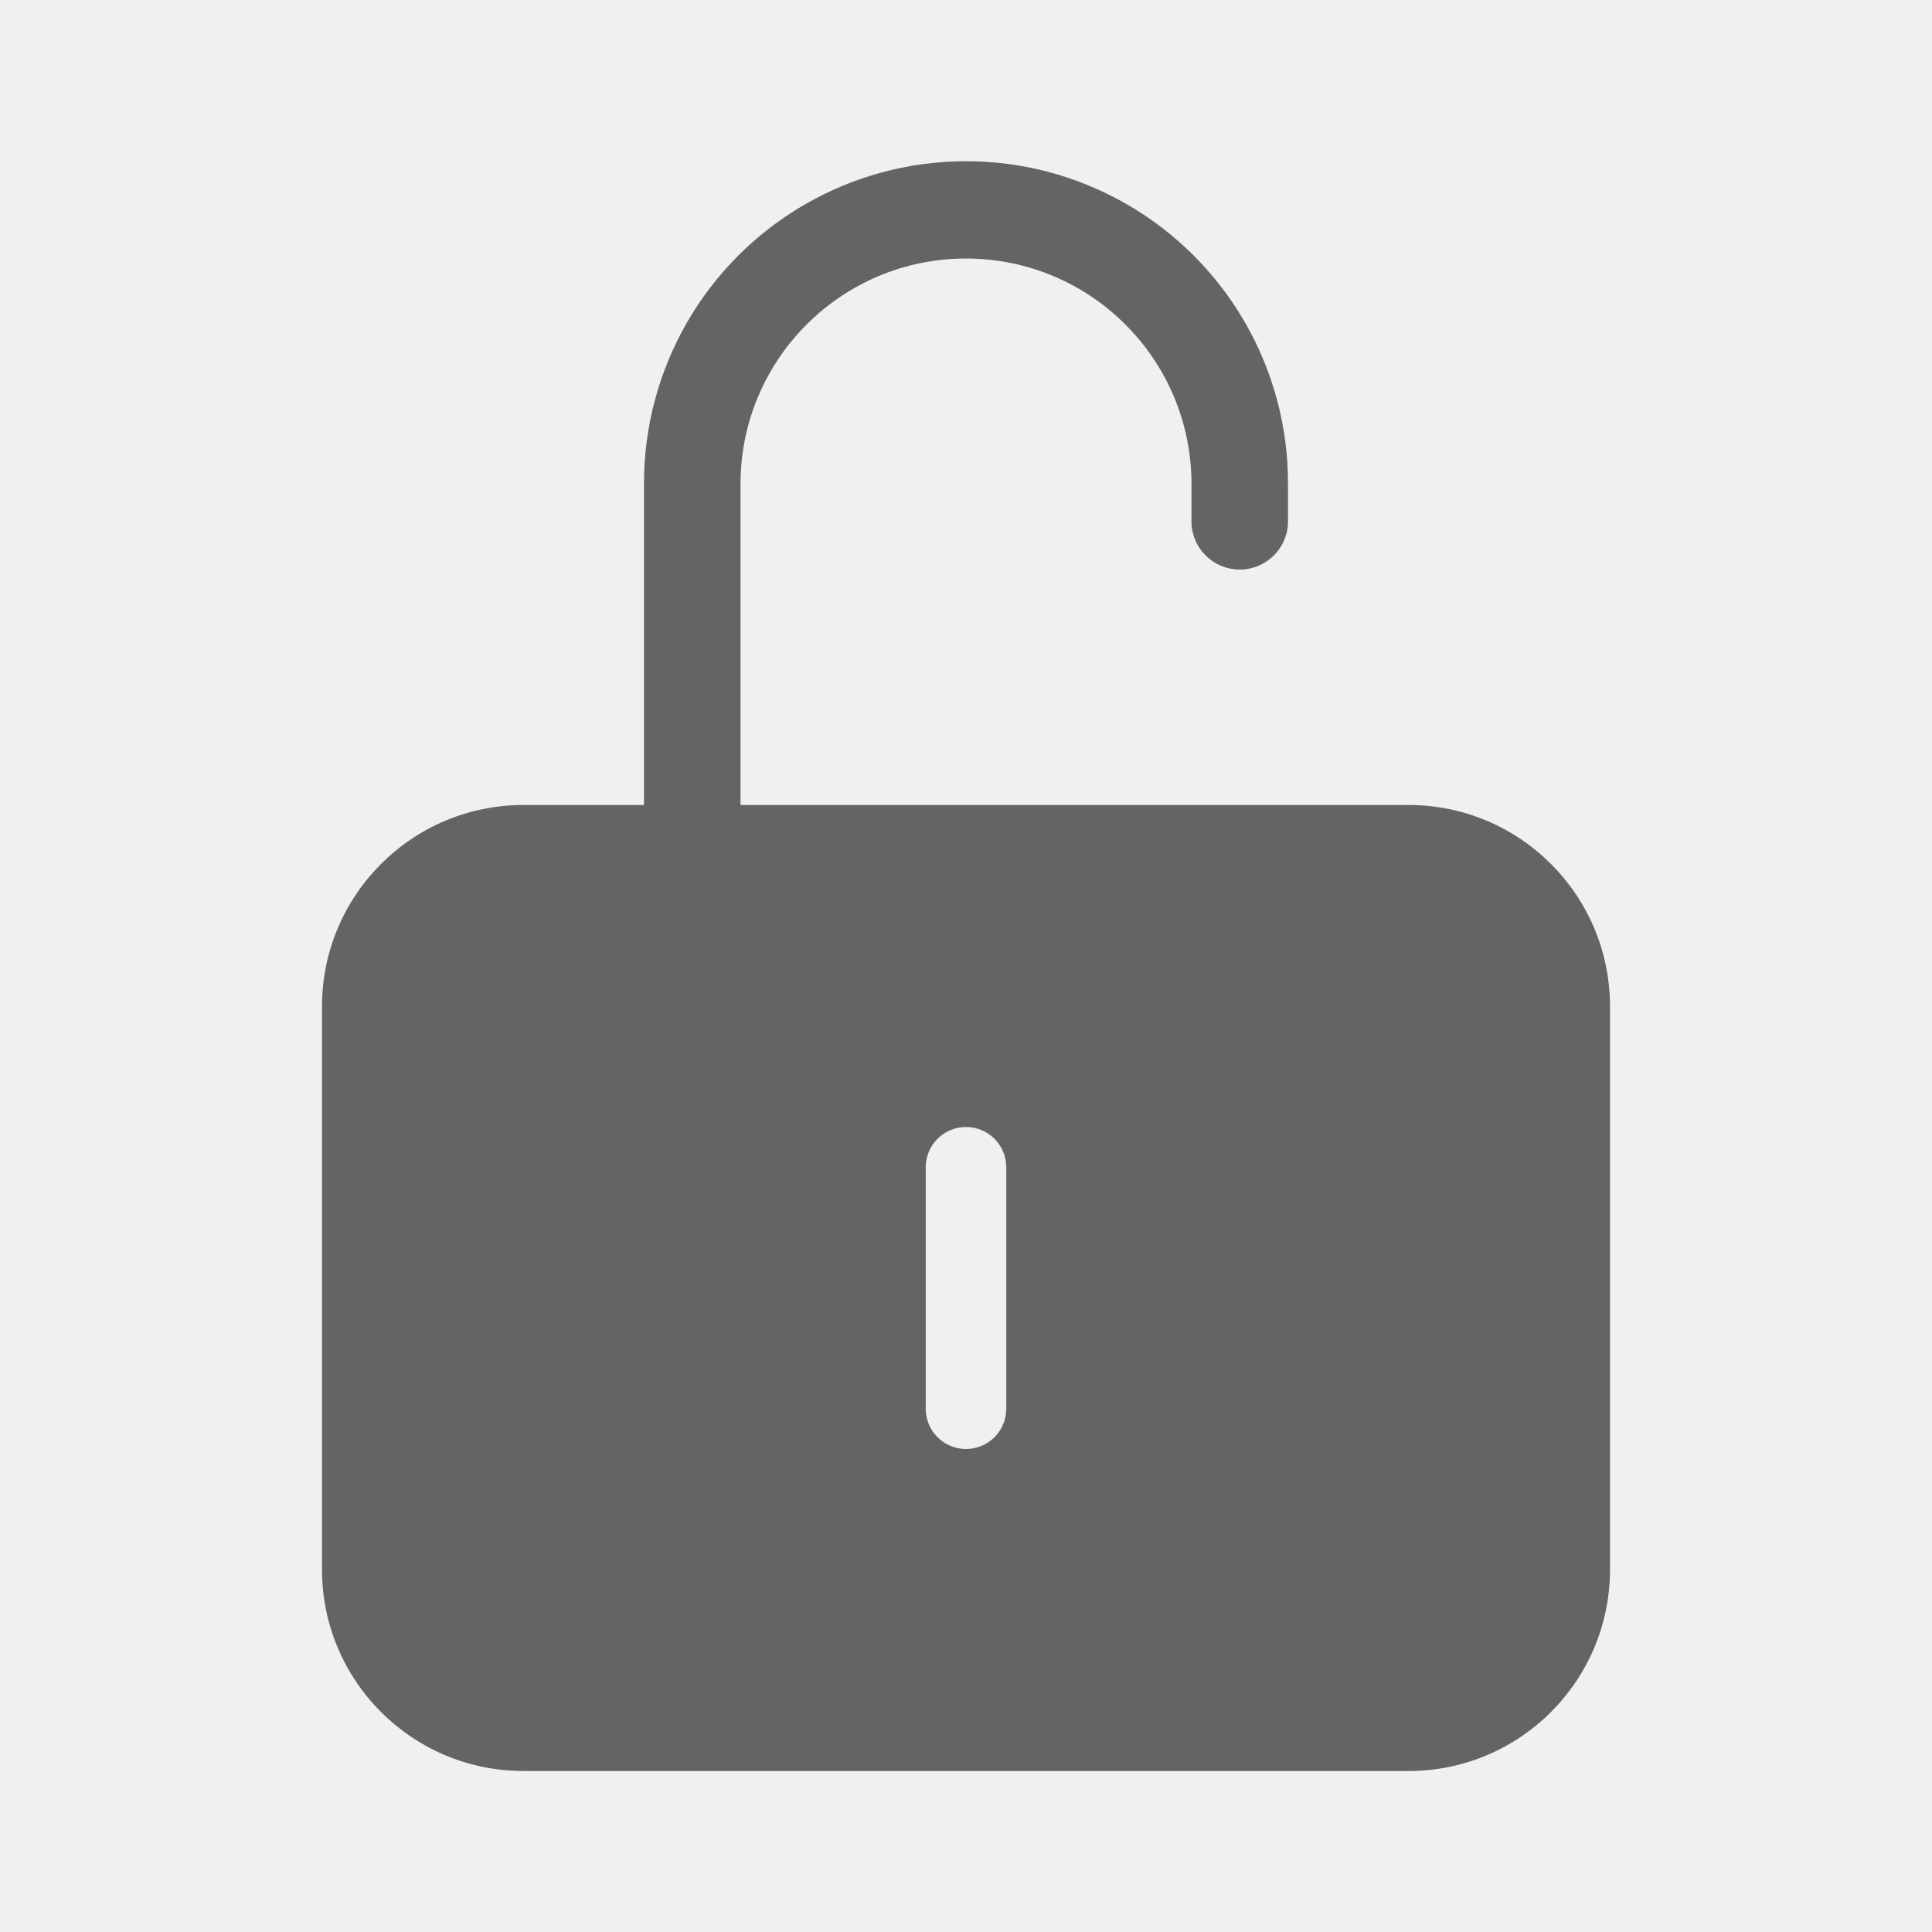
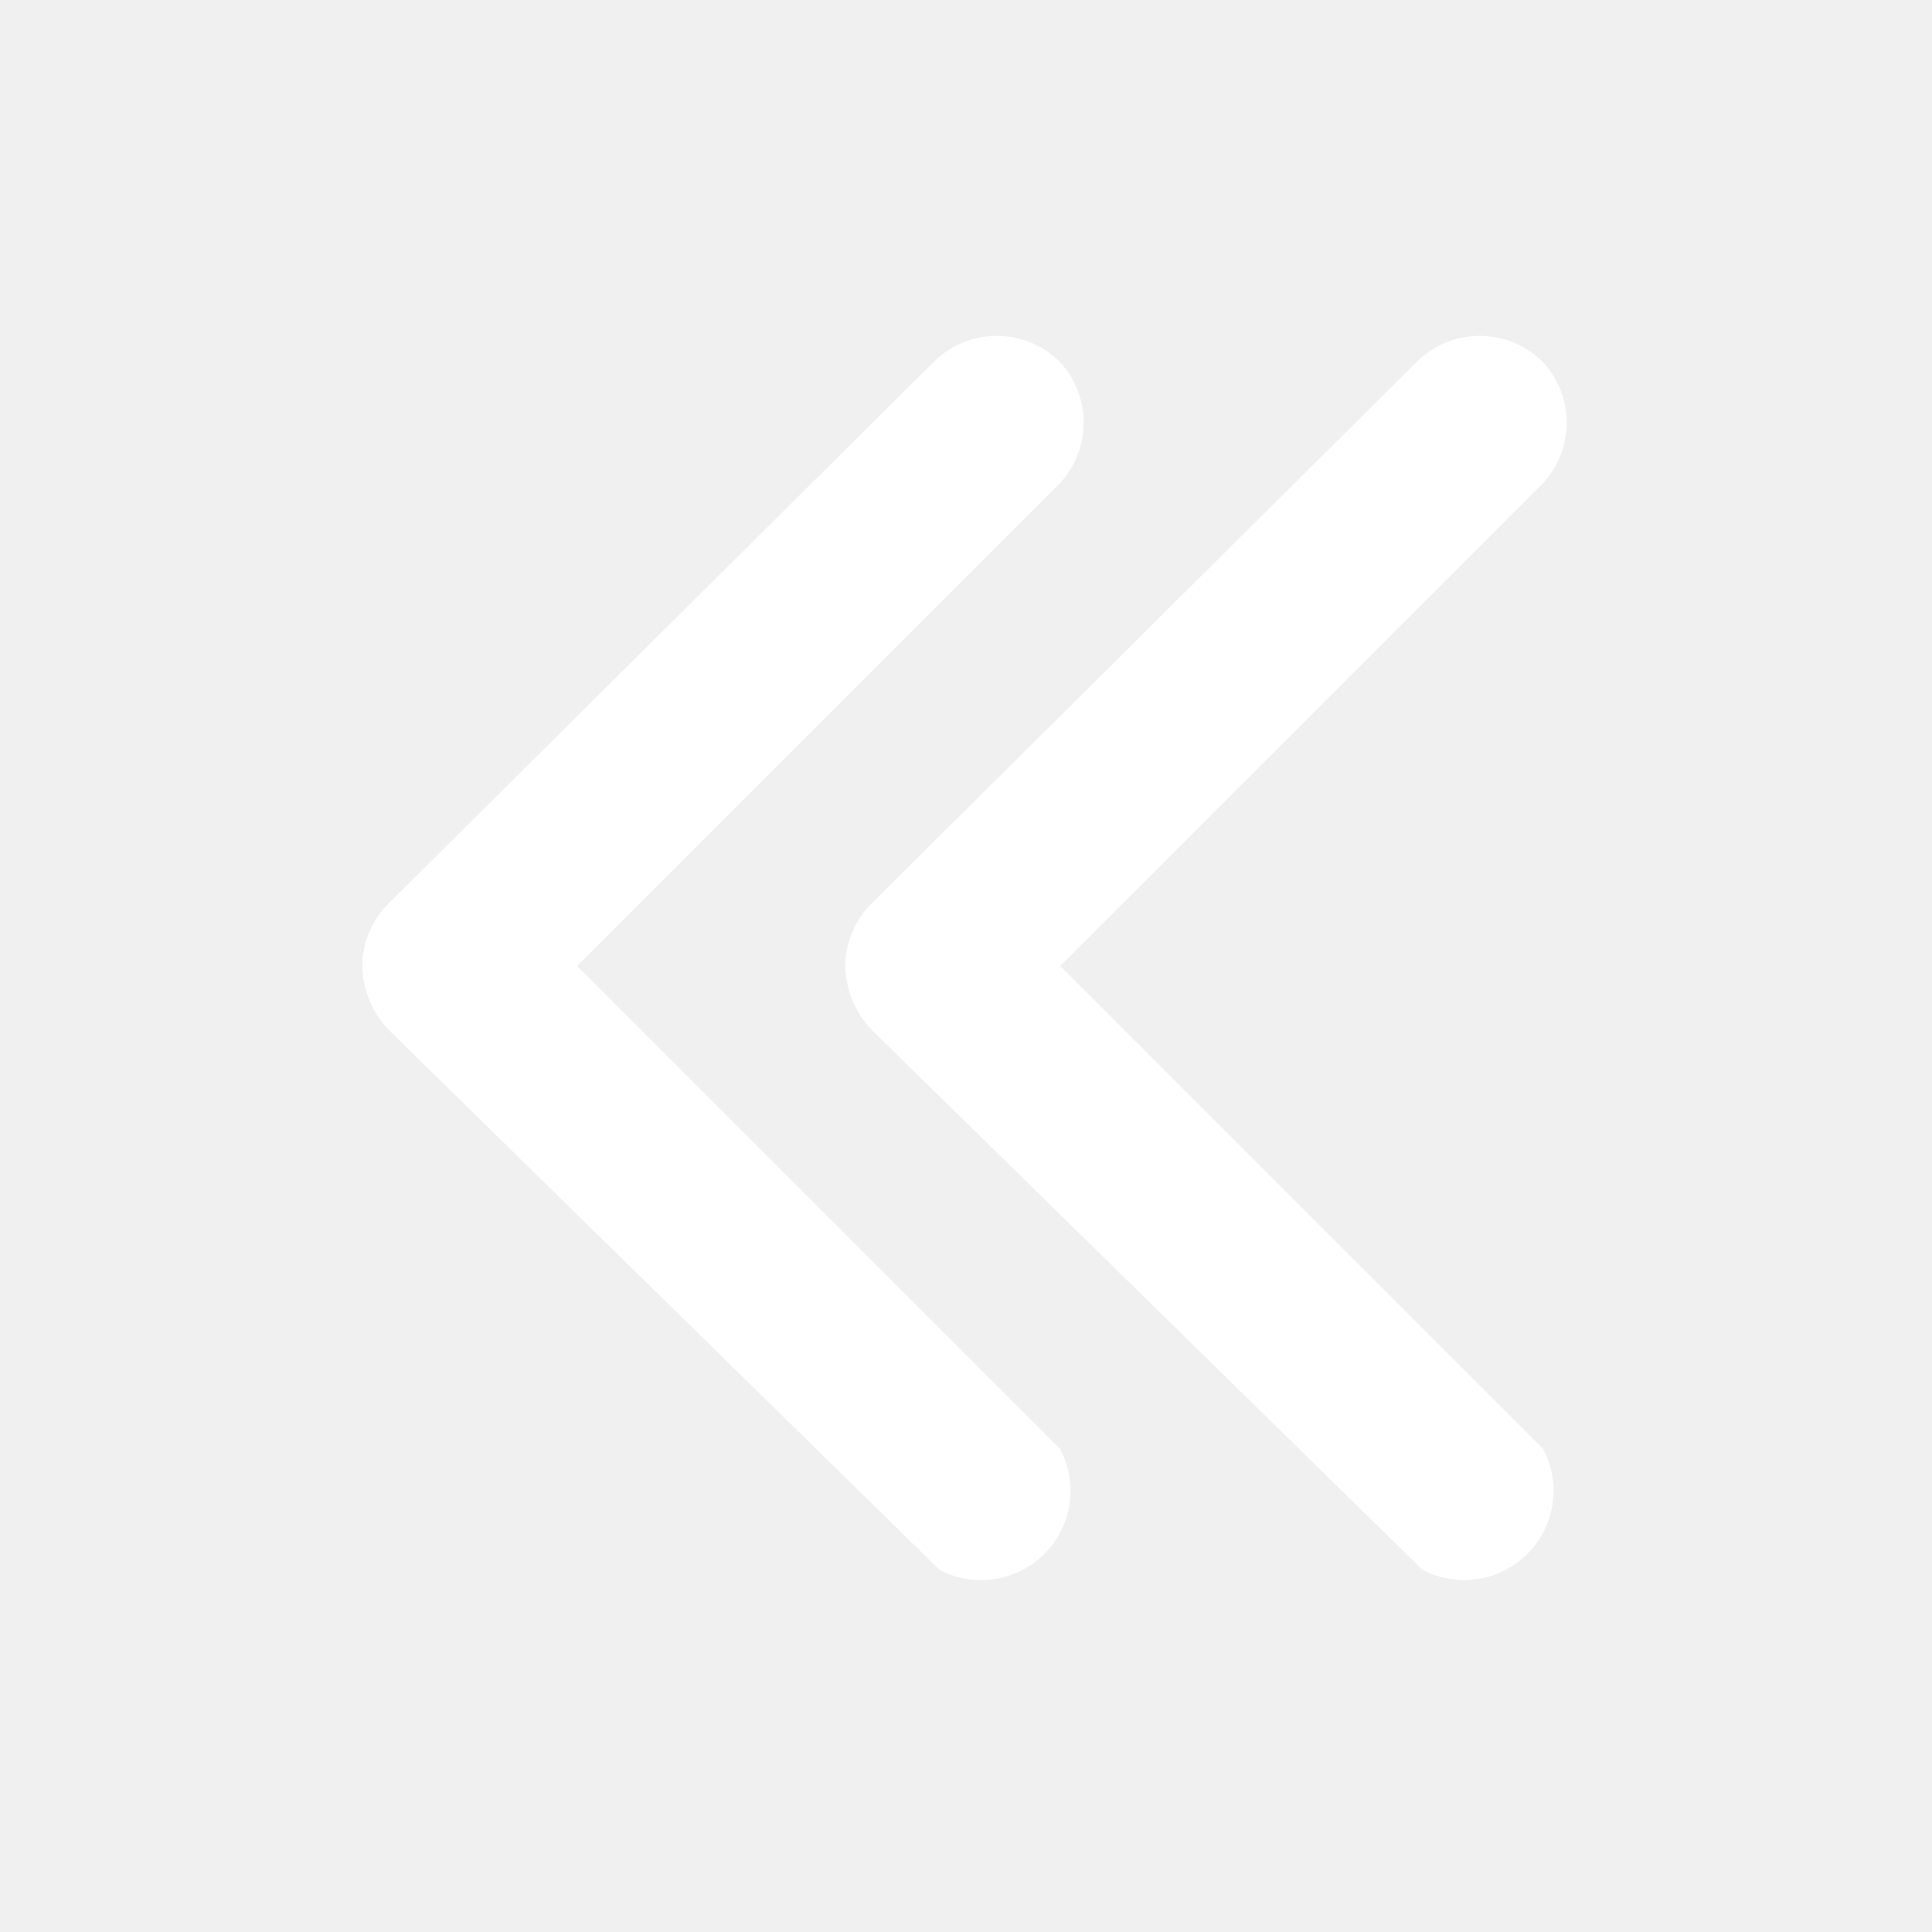
- <svg xmlns="http://www.w3.org/2000/svg" t="1701939696317" class="icon" viewBox="0 0 1024 1024" version="1.1" p-id="5745" width="200" height="200">
-   <path d="M746.667 426.667H392.491v-170.133a119.509 119.509 0 1 1 239.019 0V277.333A25.6 25.6 0 0 0 682.667 277.333v-20.8a170.667 170.667 0 1 0-341.333 0V426.667h-64a106.773 106.773 0 0 0-106.667 106.667v298.667a106.773 106.773 0 0 0 106.667 106.667h469.333a106.773 106.773 0 0 0 106.667-106.667V533.333a106.773 106.773 0 0 0-106.667-106.667zM533.333 746.667a21.333 21.333 0 0 1-42.667 0v-128a21.333 21.333 0 0 1 42.667 0z" fill="#646464" p-id="5746" />
+ <svg xmlns="http://www.w3.org/2000/svg" t="1706337389699" class="icon" viewBox="0 0 1024 1024" version="1.1" p-id="13748" width="200" height="200">
+   <path d="M561.92 192a47.36 47.36 0 0 1 0 64l-256 256 256 256a47.36 47.36 0 0 1-64 64L206.08 545.92A50.56 50.56 0 0 1 192 512a47.36 47.36 0 0 1 14.08-33.28L494.72 192a47.36 47.36 0 0 1 67.2 0z" p-id="13749" fill="#ffffff" />
+   <path d="M817.92 192a47.36 47.36 0 0 1 0 64l-256 256 256 256a47.36 47.36 0 0 1-64 64L462.08 545.92A50.56 50.56 0 0 1 448 512a47.36 47.36 0 0 1 14.08-33.28L750.72 192a47.36 47.36 0 0 1 67.2 0z" p-id="13750" fill="#ffffff" />
</svg>
